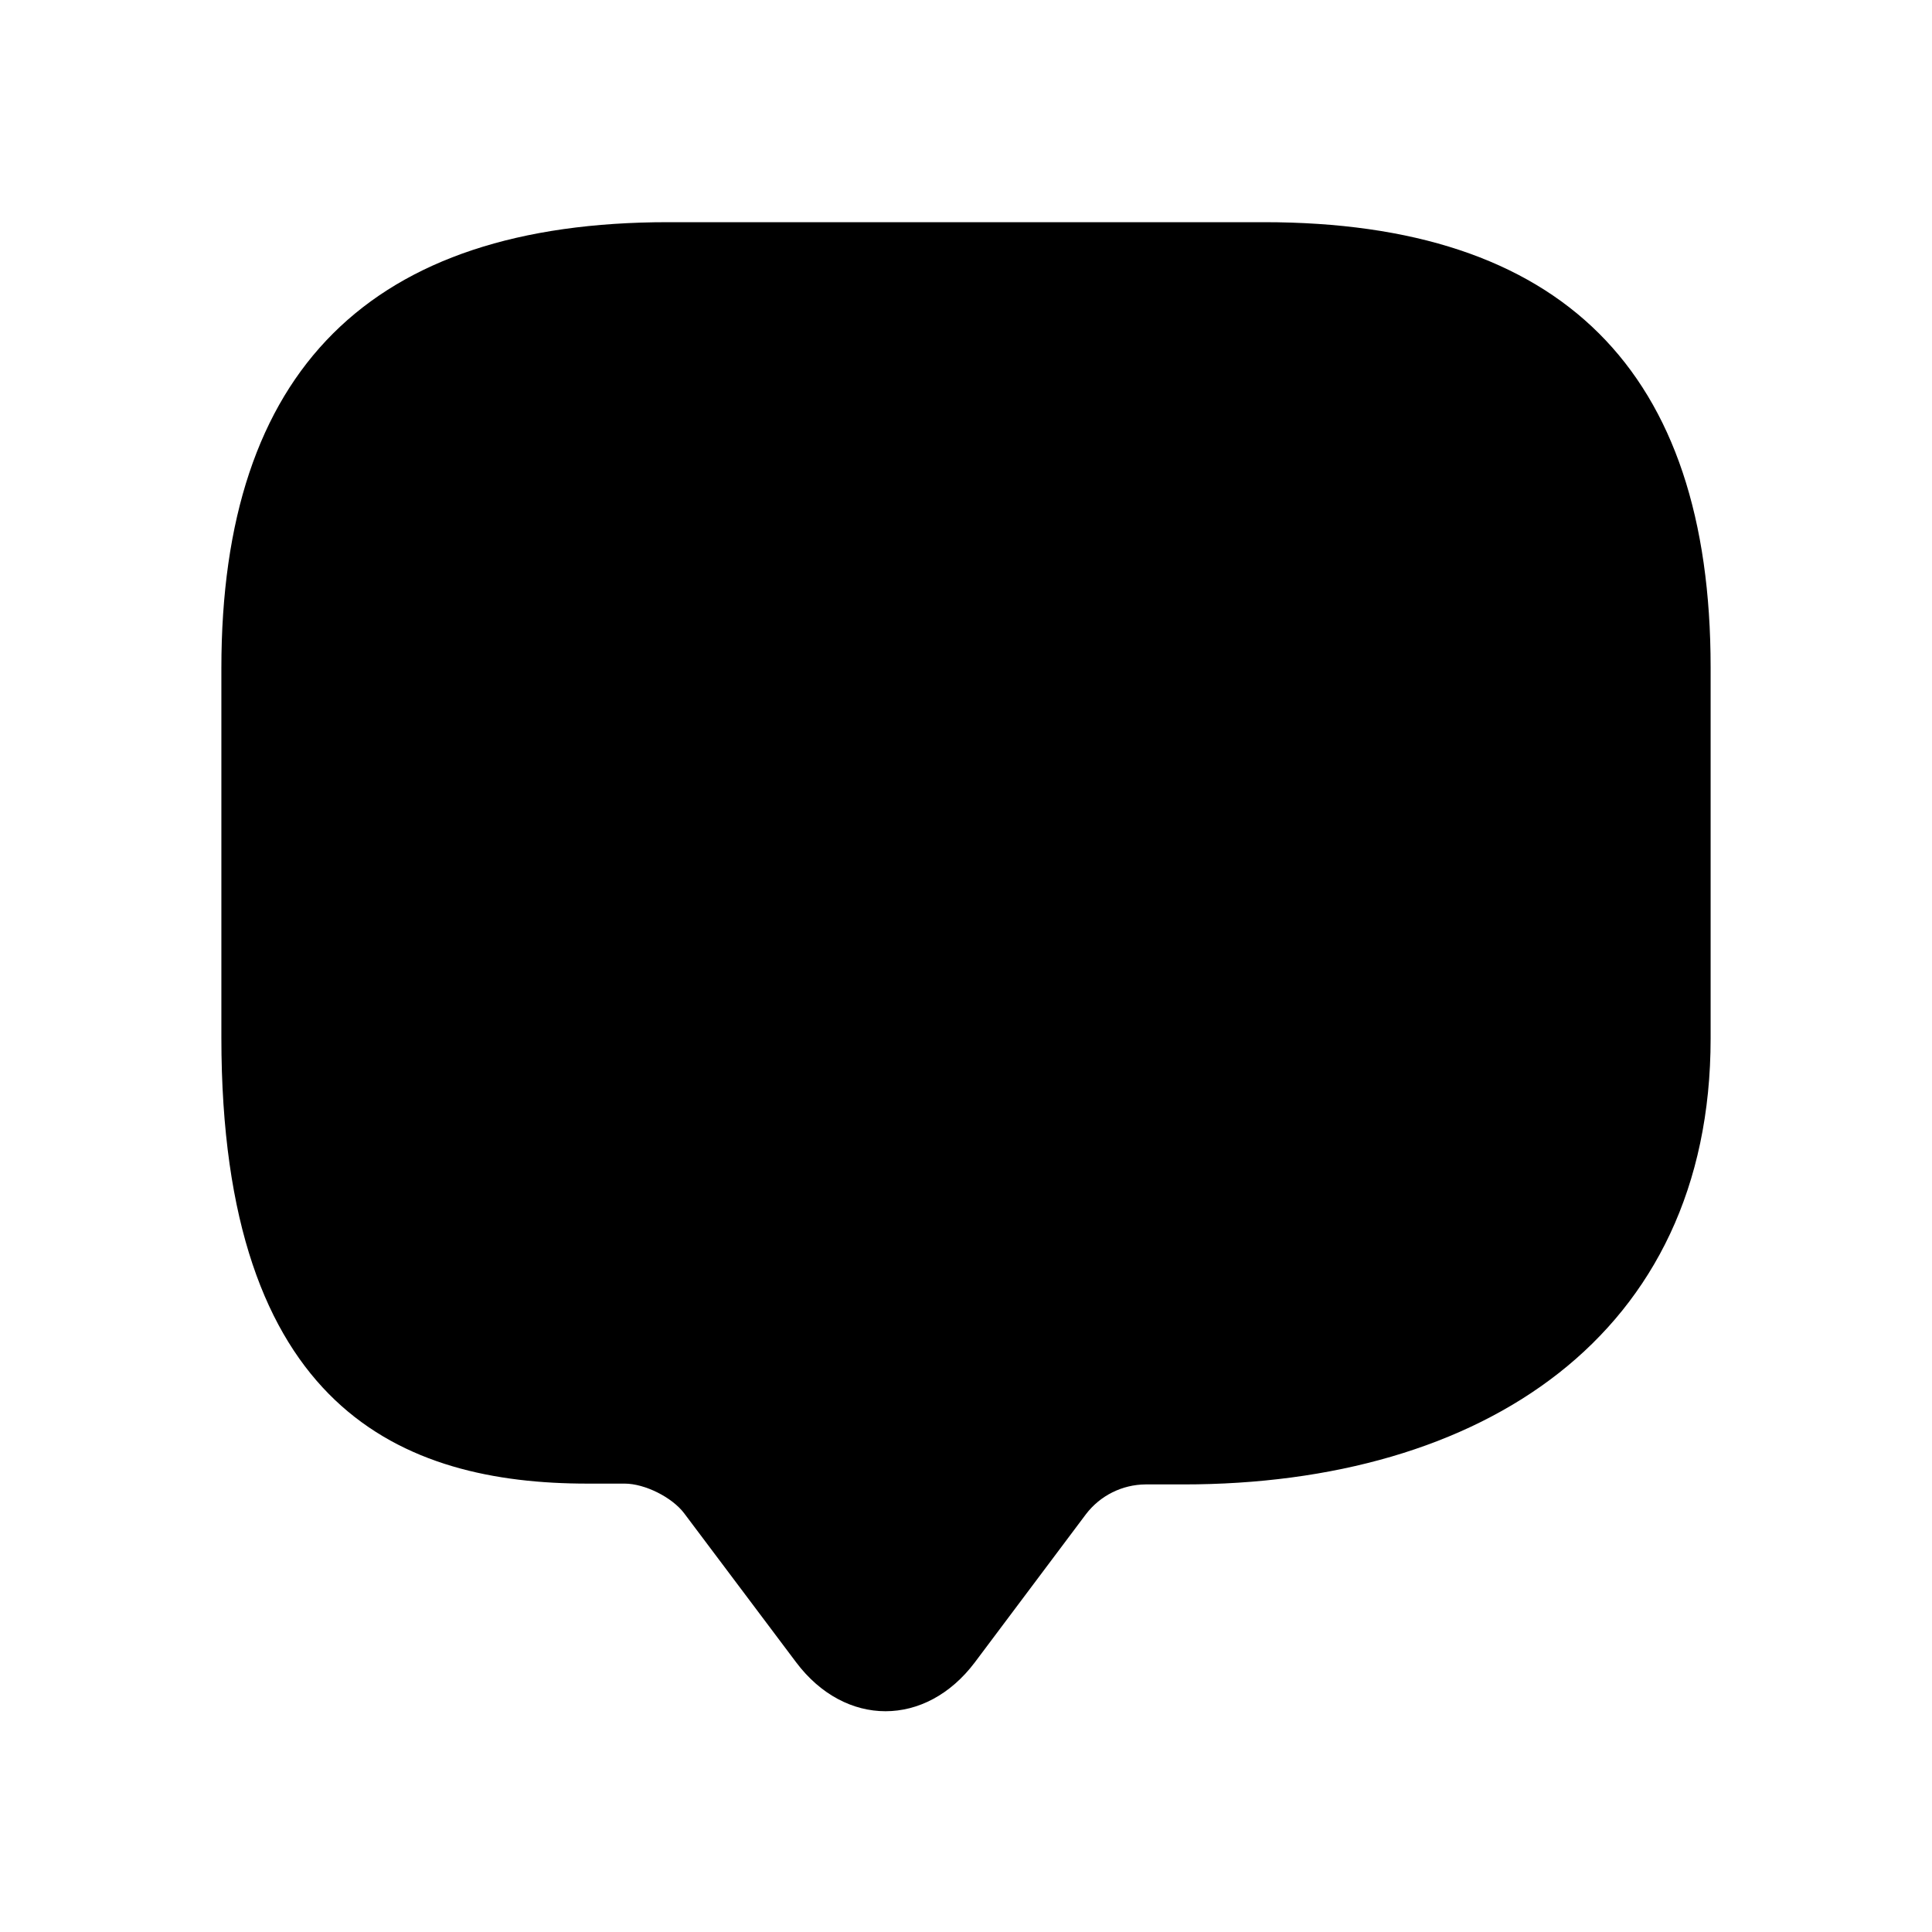
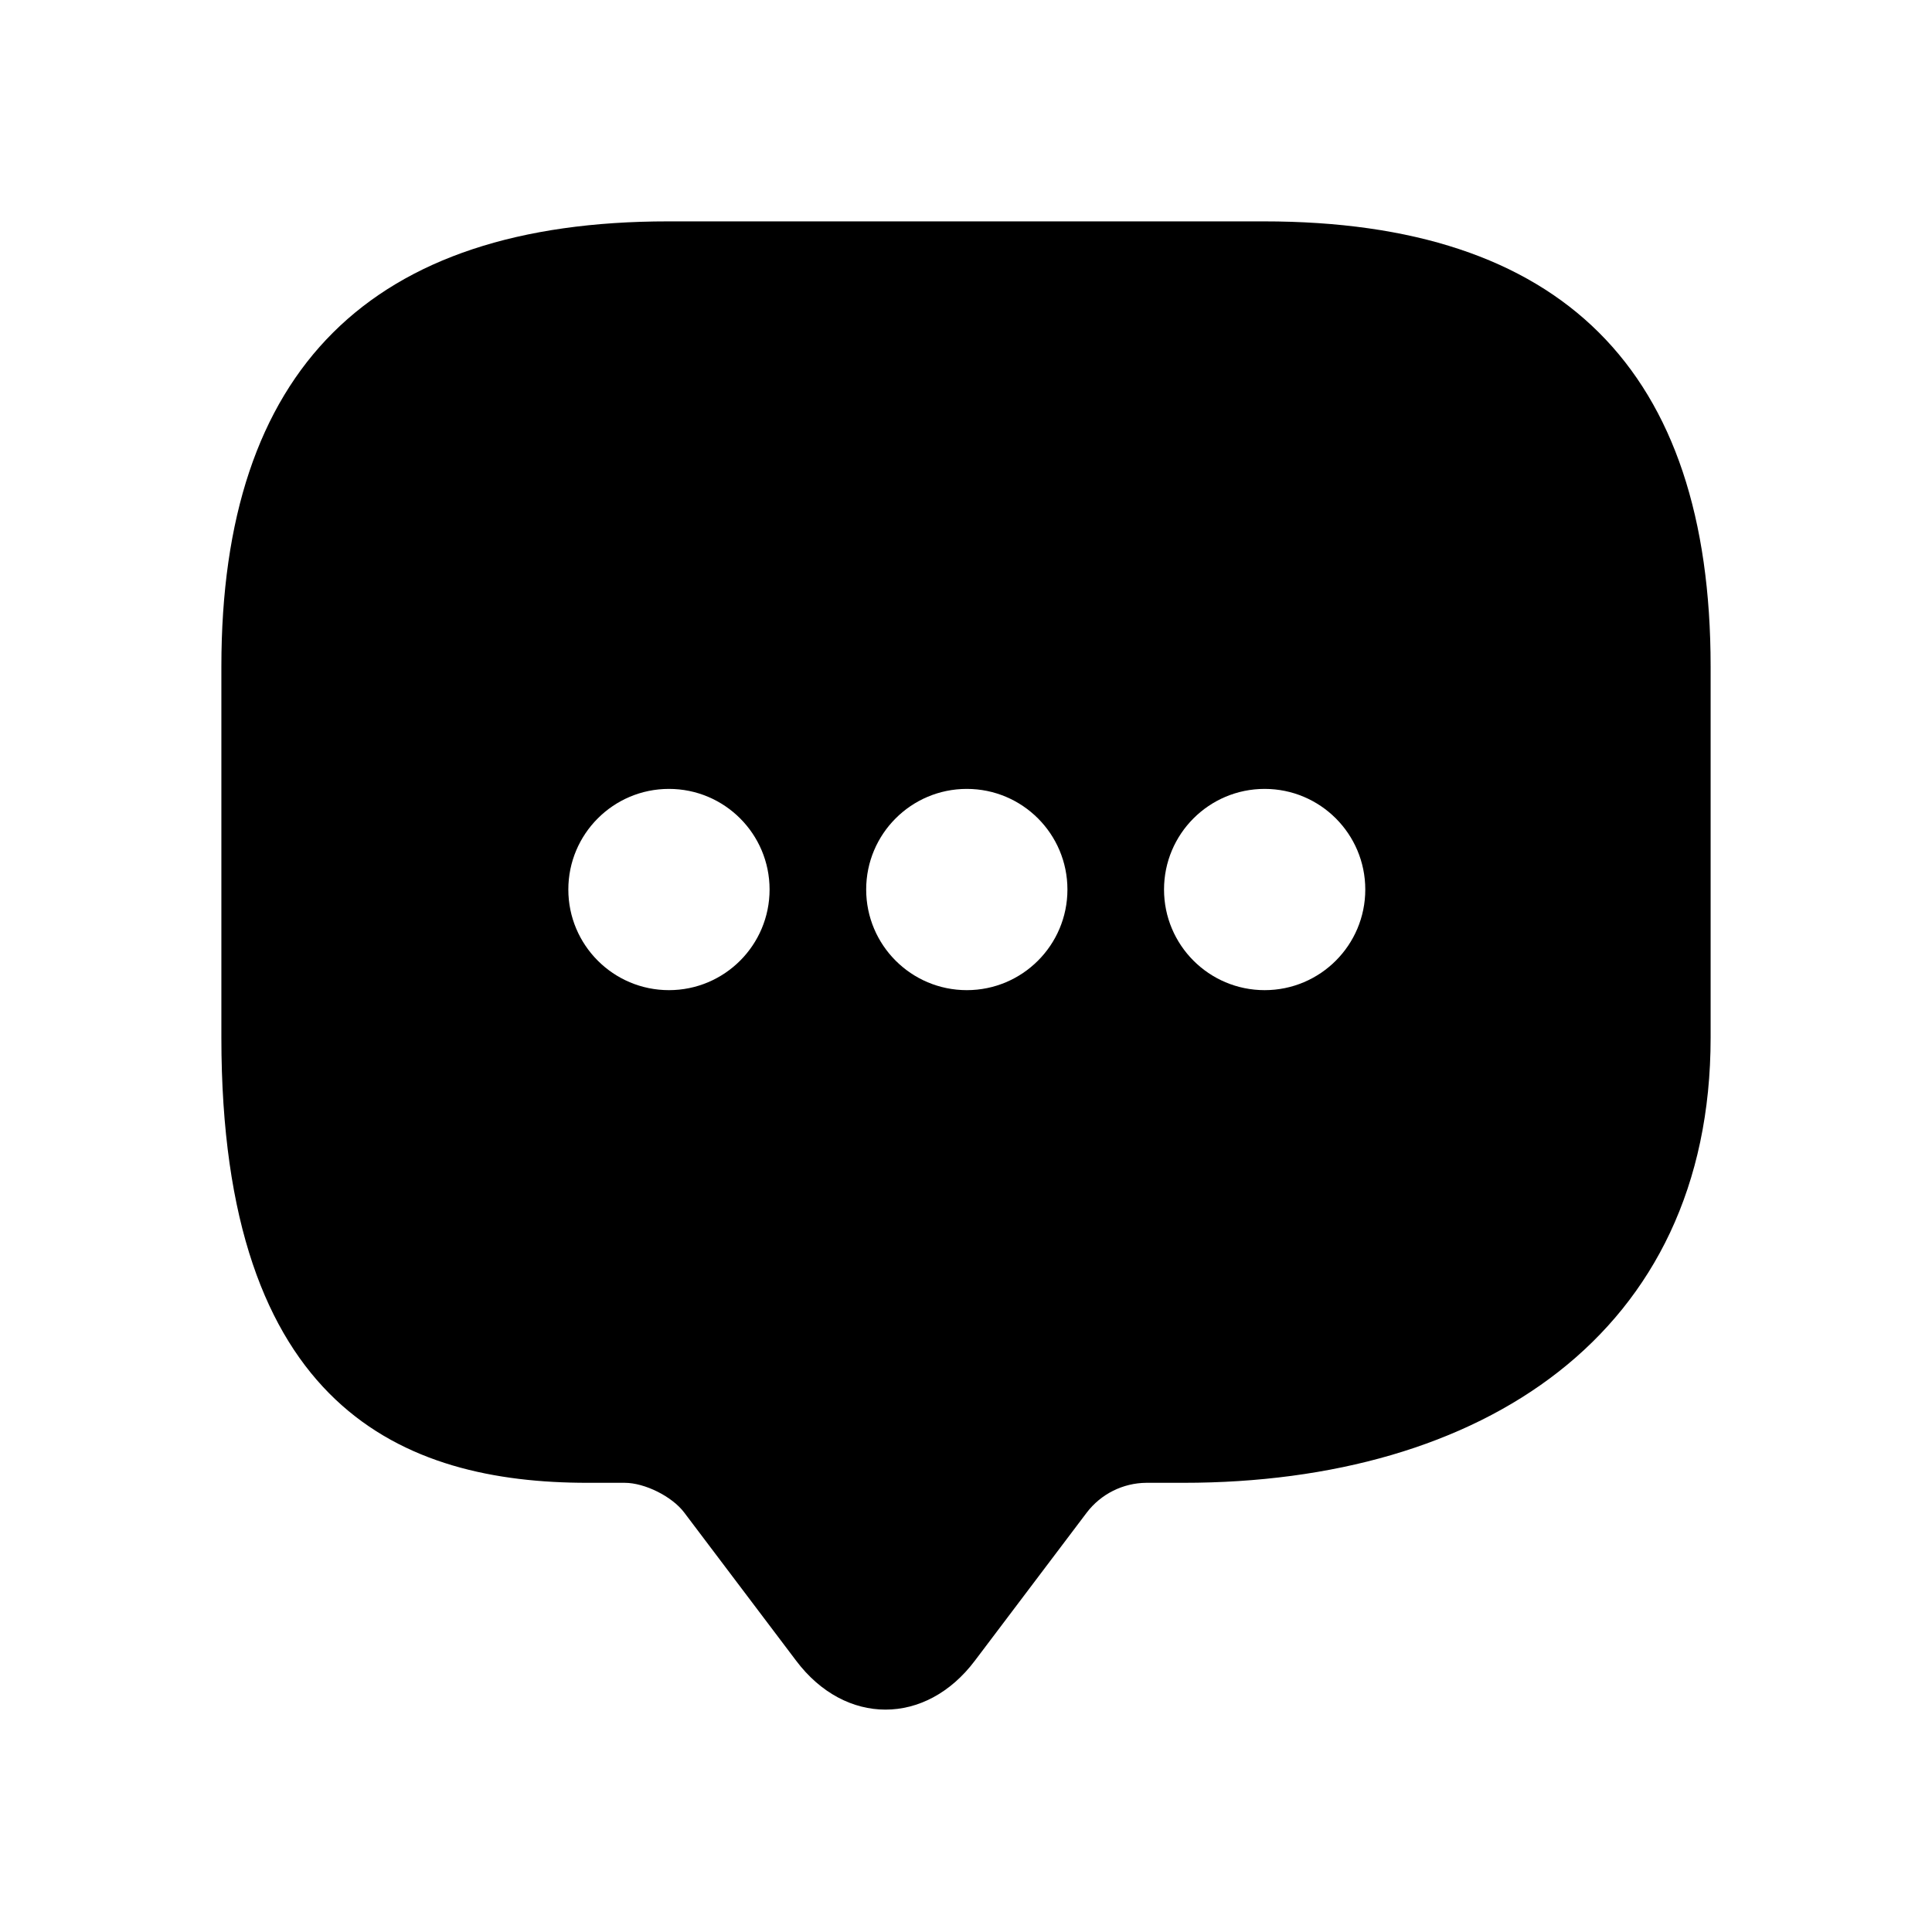
<svg viewBox="0 0 24 24" focusable="false">
-   <path d="M7.76 18.43H7.3c-2.3 0-4.55-.92-4.55-5.54V8.3c0-3.7 1.85-5.54 5.55-5.54h7.4c3.7 0 5.55 1.84 5.55 5.53v4.61c0 3.7-2.85 5.54-6.55 5.54h-.47a.94.94 0 00-.74.37l-1.38 1.84c-.61.81-1.61.81-2.22 0L8.5 18.8c-.15-.2-.49-.37-.74-.37z" />
-   <path clip-rule="evenodd" d="M8.3 9.8a1.25 1.25 0 100 2.5 1.25 1.25 0 100-2.5zm2.44 1.25c0-.69.56-1.25 1.26-1.25a1.25 1.25 0 110 2.5c-.7 0-1.26-.56-1.26-1.25zm3.7 0c0-.69.56-1.25 1.26-1.25a1.25 1.25 0 110 2.5c-.7 0-1.26-.56-1.26-1.25z" fill-rule="evenodd" />
+   <path d="M15.7 2.75H8.3c-3.7 0-5.55 1.84-5.55 5.53v4.61c0 4.61 2.26 5.53 4.55 5.53h.46c.25 0 .59.17.74.37l1.39 1.84c.61.81 1.61.81 2.22 0l1.39-1.84a.94.94 0 01.74-.37h.46c3.7 0 6.55-1.84 6.55-5.53V8.28c0-3.69-1.85-5.53-5.55-5.53zM8.31 12.3a1.25 1.25 0 110-2.5 1.25 1.25 0 010 2.5zm3.7 0a1.25 1.25 0 110-2.5 1.25 1.25 0 010 2.5zm3.7 0a1.25 1.25 0 110-2.5 1.25 1.25 0 010 2.5z" />
</svg>
